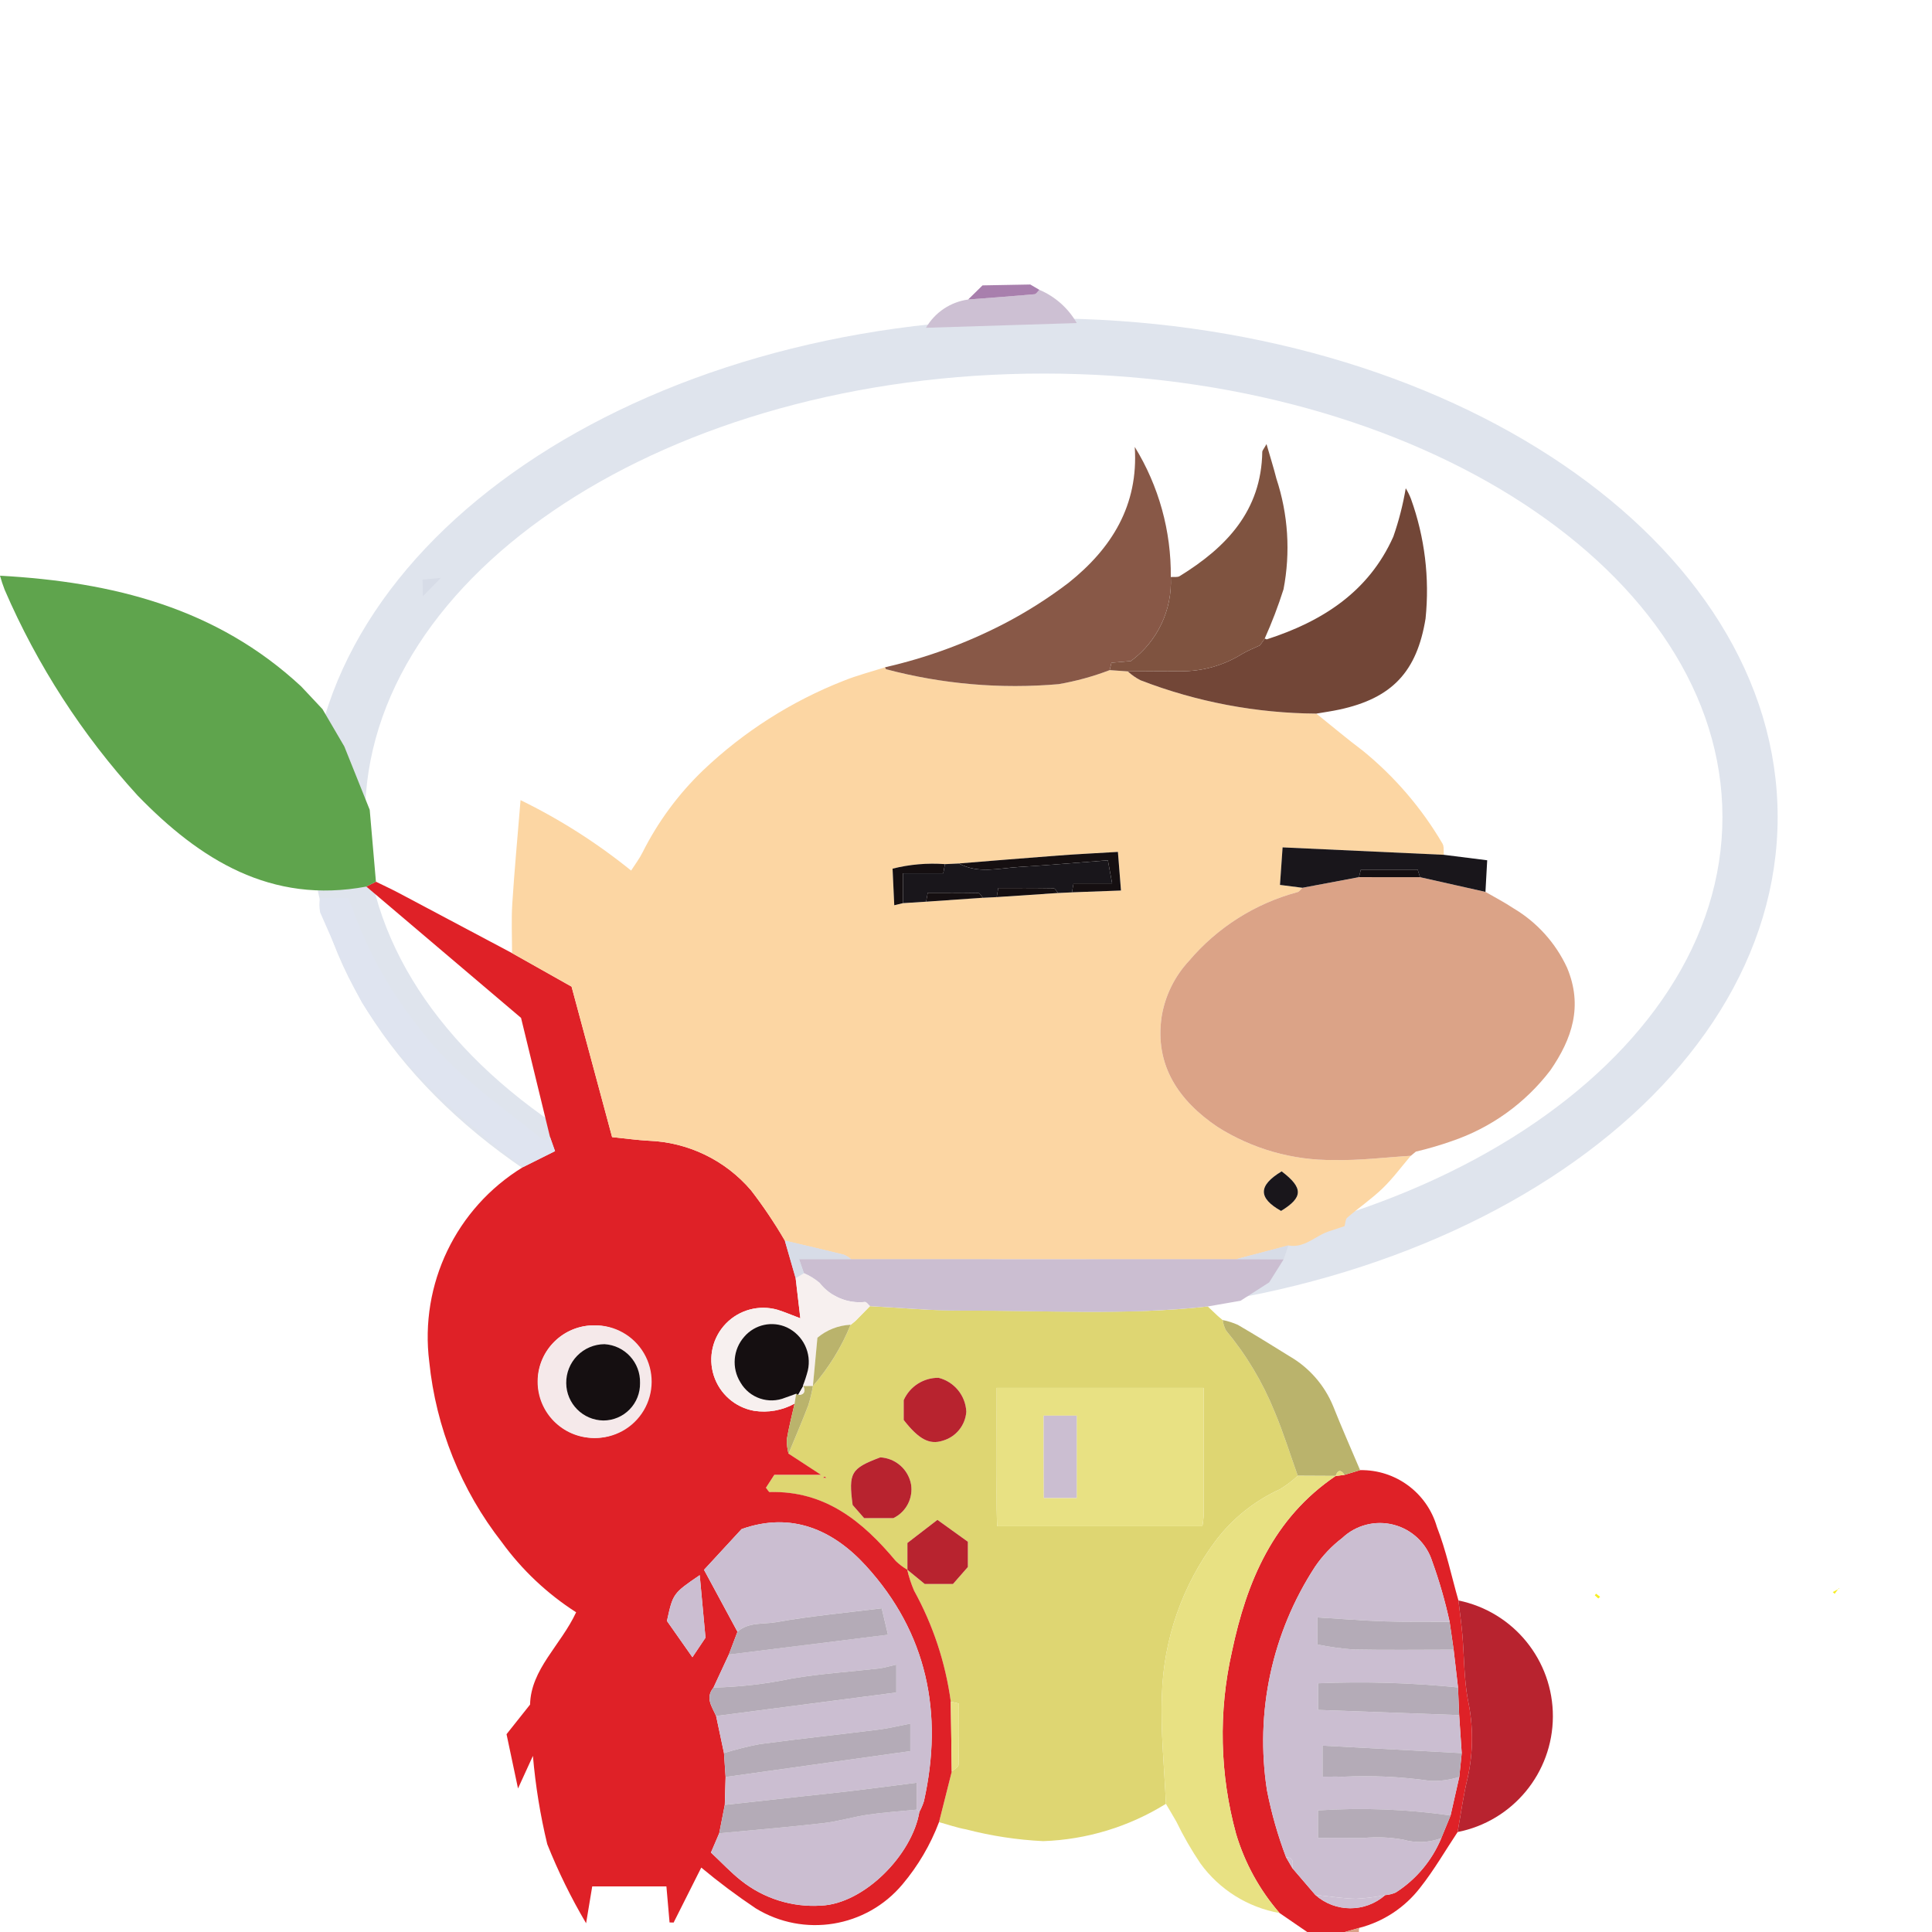
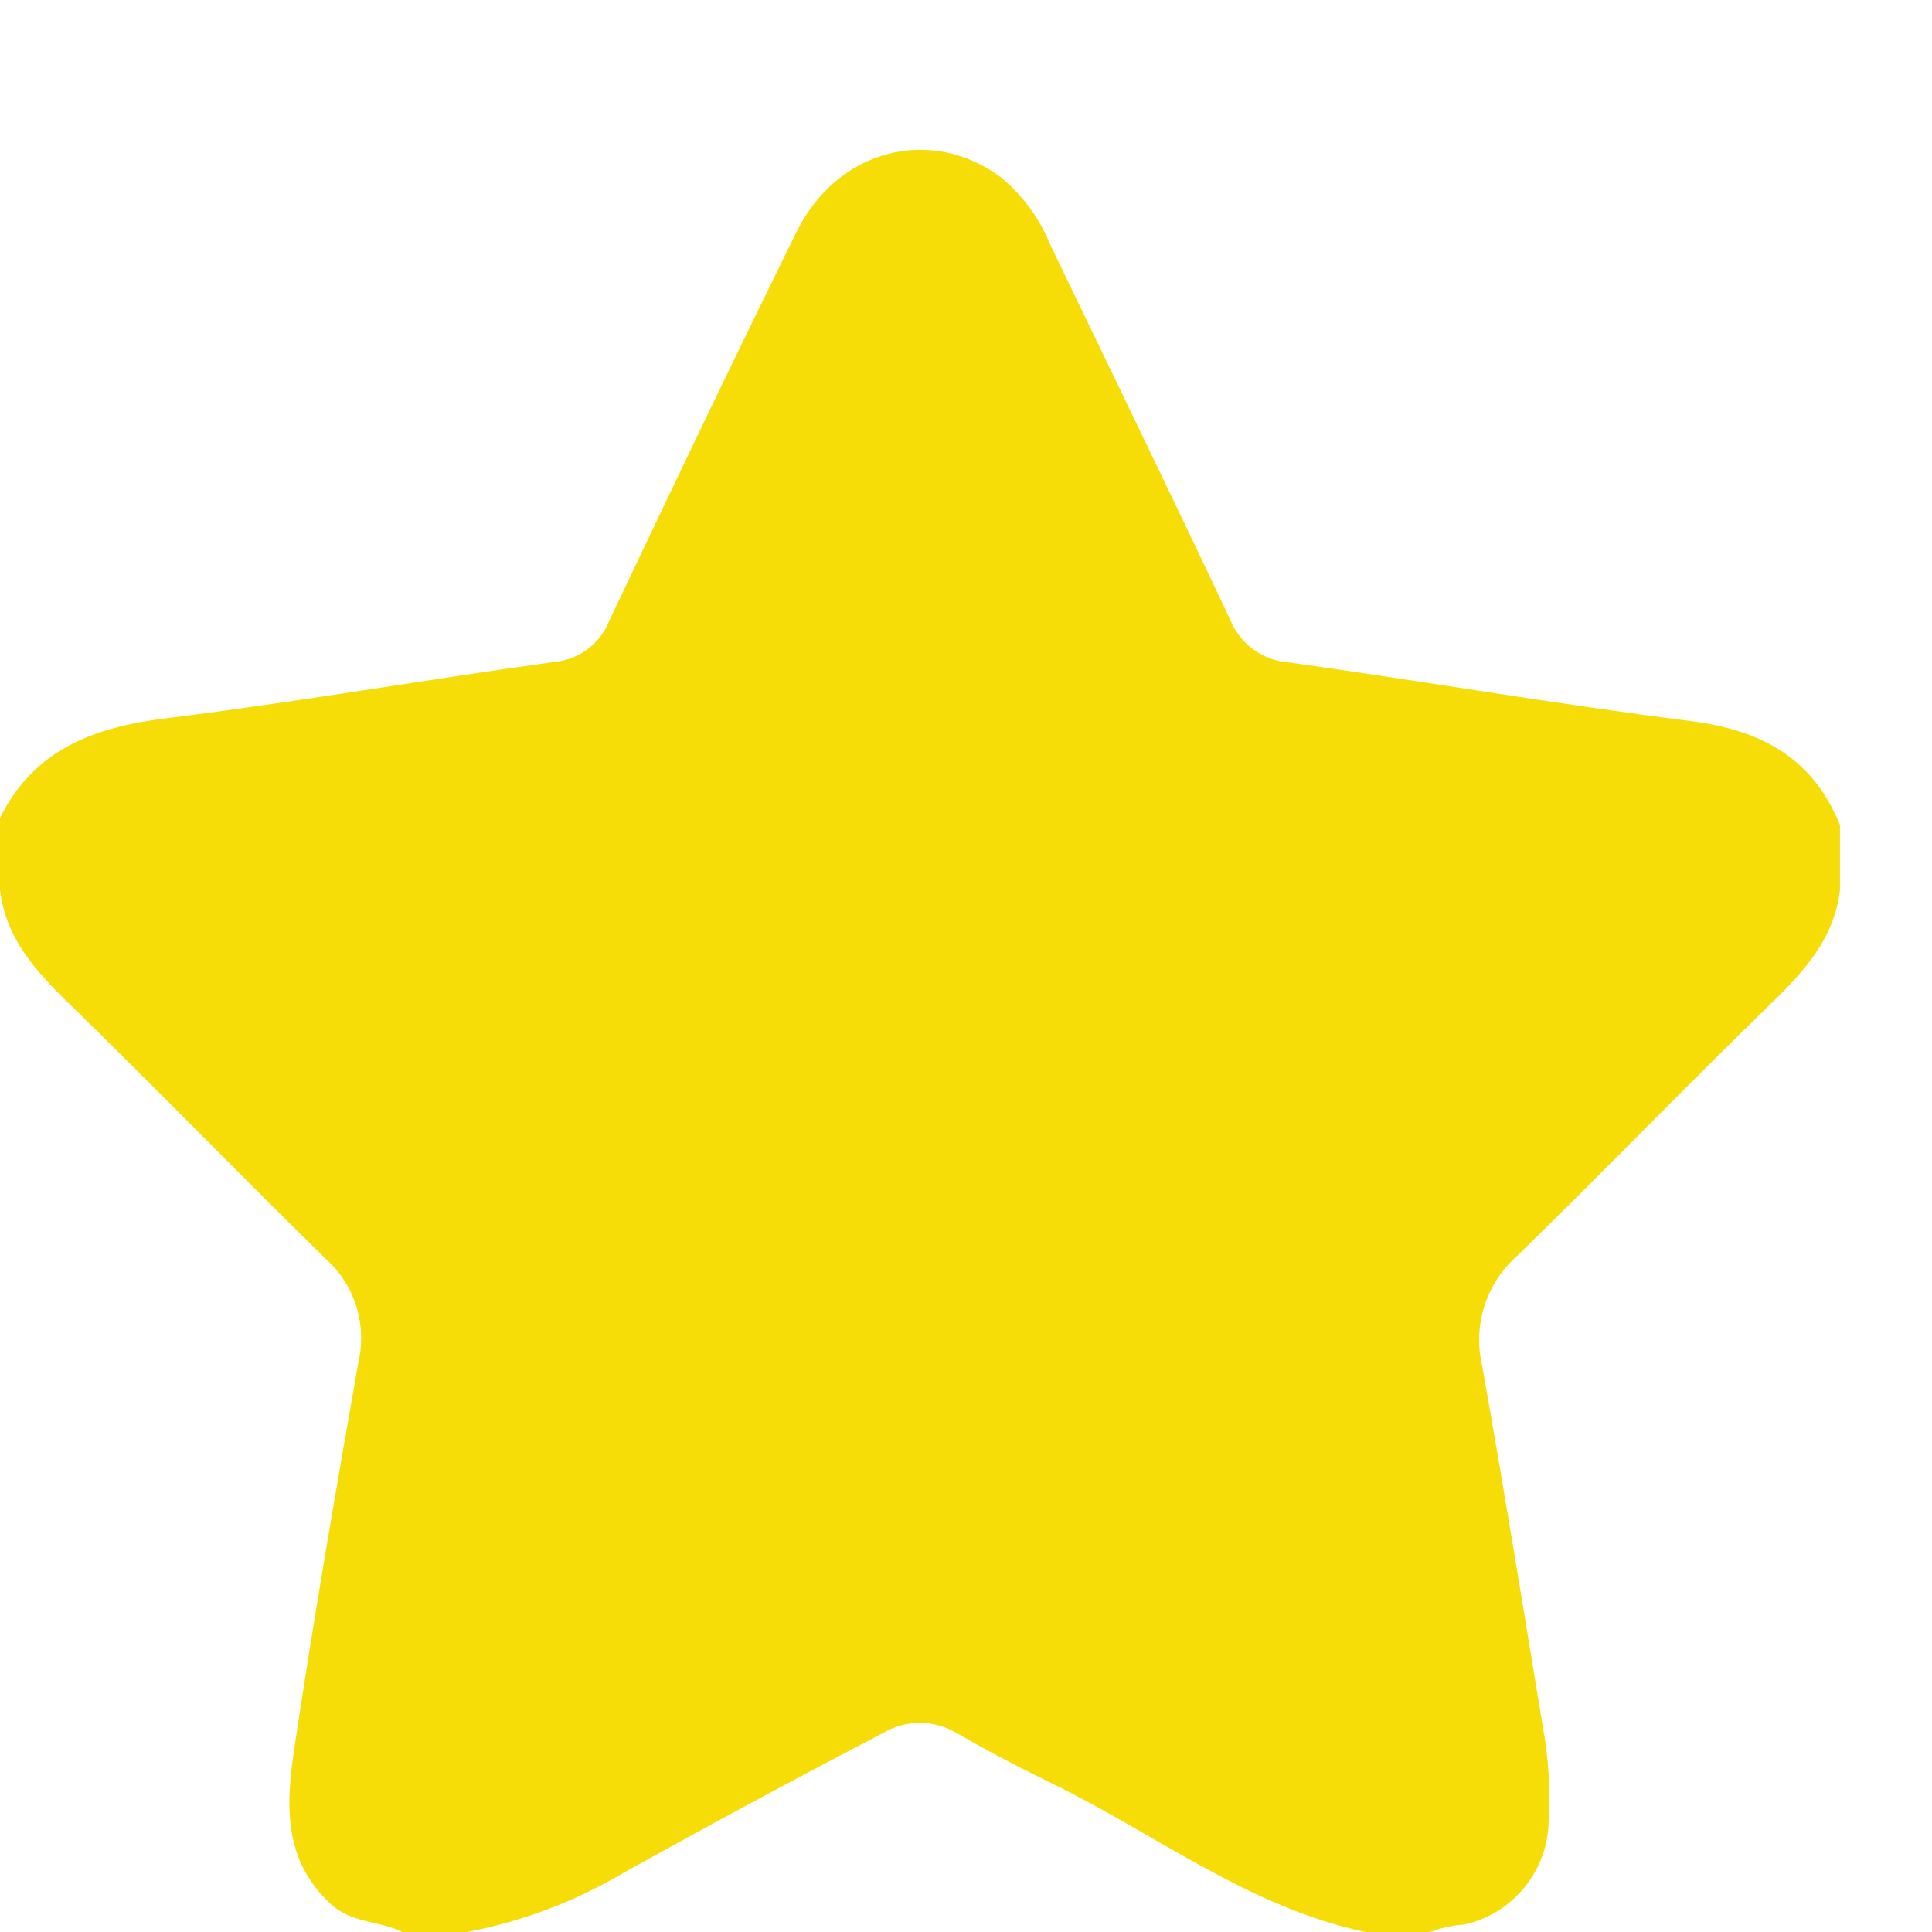
- <svg xmlns="http://www.w3.org/2000/svg" viewBox="0 0 105 105">
-   <g id="Layer_3" data-name="Layer 3">
-     <path d="M56.725,20.302c20.339,0,36.886,10.812,36.886,24.102s-16.547,24.102-36.886,24.102S19.839,57.694,19.839,44.404s16.547-24.102,36.886-24.102m0-3c-22.028,0-39.886,12.134-39.886,27.102S34.696,71.506,56.725,71.506s39.886-12.134,39.886-27.102-17.858-27.102-39.886-27.102Z" fill="#dfe4ed" />
-   </g>
-   <g id="Layer_1" data-name="Layer 1">
-     <path d="M71.043,105l-1.501-1.03a11.641,11.641,0,0,1-2.362-4.295,20.401,20.401,0,0,1-.226-9.919c.802-3.814,2.253-7.251,5.638-9.542l-.006.006.485-.064.847-.257a4.263,4.263,0,0,1,4.176,3.09c.503,1.287.787,2.659,1.169,3.993.073.621.161,1.242.214,1.865.101,1.173.085,2.366.296,3.519a9.95,9.95,0,0,1-.008,4.248c-.238.971-.368,1.968-.547,2.953-.671,1.01-1.281,2.069-2.031,3.018a6.097,6.097,0,0,1-3.315,2.191L73.088,105Zm8.197-13.293-.238-2.053-.218-1.512a25.662,25.662,0,0,0-.944-3.28,2.981,2.981,0,0,0-4.892-1.275,6.699,6.699,0,0,0-1.478,1.561A17.356,17.356,0,0,0,68.859,97.307a22.403,22.403,0,0,0,1.038,3.636l.341.587,1.244,1.451a2.859,2.859,0,0,0,3.795.015,1.727,1.727,0,0,0,.585-.147,6.429,6.429,0,0,0,2.468-2.949l.505-1.234.474-2.096.132-1.292-.139-2.067Z" fill="#df2127" />
-     <path d="M73.088,105l.784-.224A.578.578,0,0,0,73.855,105Z" fill="#dba387" />
-     <path d="M63.364,98.034a13.52,13.52,0,0,1-6.668,2.028,20.642,20.642,0,0,1-4.202-.642c-.494-.088-.974-.258-1.46-.391l.692-2.745c.129-.124.368-.245.371-.373.03-1.111.017-2.223.017-3.327l-.442-.105a17.311,17.311,0,0,0-1.996-6.03,6.71,6.71,0,0,1-.373-1.144l.951.779h1.54l.809-.922V83.791l-1.655-1.19L49.316,83.856v1.464a3.434,3.434,0,0,1-.63-.476c-1.794-2.153-3.841-3.831-6.857-3.75-.049.001-.101-.113-.202-.233l.455-.703h2.537l-1.765-1.152c.36-.872.734-1.739,1.071-2.62a8.11,8.11,0,0,0,.256-1.06l-.002.006a11.945,11.945,0,0,0,2.05-3.333l-.004.01.26-.214.795-.808c1.682.086,3.365.25,5.047.243,4.439-.017,8.884.268,13.314-.226l.547.521.271.229-.006-.012a1.617,1.617,0,0,0,.183.573,16.636,16.636,0,0,1,2.63,4.392c.483,1.14.848,2.33,1.266,3.497a5.937,5.937,0,0,1-.973.736,9.118,9.118,0,0,0-3.484,2.789,14.683,14.683,0,0,0-2.927,8.383C63.066,94.079,63.282,96.059,63.364,98.034Zm2.052-22.604H54.168c0,1.317-.006,2.547.002,3.777.007,1.257-.033,2.517.027,3.74H65.348a4.938,4.938,0,0,0,.066-.544C65.417,80.109,65.416,77.815,65.416,75.43Zm-16.303,1.744c.825,1.057,1.406,1.356,2.121,1.125a1.768,1.768,0,0,0,1.282-1.577,1.996,1.996,0,0,0-1.505-1.841A2.048,2.048,0,0,0,49.114,76.096Zm-.563,5.333a1.732,1.732,0,0,0,.962-1.839A1.797,1.797,0,0,0,47.841,79.204c-1.594.601-1.737.831-1.503,2.589l.625.713Zm-3.647-2.186c-.027-.023-.054-.063-.082-.065-.028-.001-.059.036-.088.056C44.79,80.316,44.847,80.319,44.904,80.321Z" fill="#ded672" />
-     <path d="M69.766,68.437l-.788,1.256-1.556 1-1.78.31c-4.431.494-8.876.208-13.314.226-1.682.007-3.365-.157-5.047-.243-.092-.08-.191-.235-.275-.227a2.765,2.765,0,0,1-2.462-1.042,3.399,3.399,0,0,0-.854-.526l-.263-.762h2.825l20.953.001Z" fill="#cbbed1" />
-     <path d="M79.218,99.567c.178-.985.309-1.983.547-2.953a9.95,9.95,0,0,0,.008-4.248c-.211-1.152-.195-2.345-.296-3.519-.054-.623-.142-1.243-.214-1.865a6.418,6.418,0,0,1-.045,12.585Z" fill="#b8232f" />
-     <path d="M70.531,80.203c-.418-1.168-.783-2.357-1.266-3.497a16.636,16.636,0,0,0-2.63-4.392,1.617,1.617,0,0,1-.183-.573,3.888,3.888,0,0,1,.823.262c.946.55,1.876,1.127,2.806,1.705A5.593,5.593,0,0,1,72.453,76.419c.464,1.169.975,2.32,1.465,3.479l-.847.257c-.204-.299-.364-.269-.485.064L72.592,80.213Z" fill="#bab36c" />
-     <path d="M58.52,17.558l-8.195.256a3.149,3.149,0,0,1,2.292-1.536c1.203-.093,2.407-.18,3.609-.287.094-.008.176-.155.263-.238A4.237,4.237,0,0,1,58.52,17.558Z" fill="#cdc0d3" />
-     <path d="M56.489,15.753c-.087.082-.169.229-.263.238-1.202.107-2.406.195-3.609.287l.782-.768,2.595-.048Z" fill="#a87fad" />
-     <path d="M86.864,86.875l-.193-.175.074-.086.217.167Q86.914,86.828,86.864,86.875Z" fill="#f7ee24" />
-     <path d="M66.459,71.753l-.271-.229Z" fill="#bab36c" />
-     <path d="M99.945,86.346c.029-.065.058-.131.017-.038.078-.042.022-.012-.035.019Z" fill="#f7ee24" />
-     <path d="M99.607,86.524l.337-.178-.018-.019-.216.294Q99.659,86.572,99.607,86.524Z" fill="#f7ee24" />
-     <path d="M51.726,96.284l-.692,2.745a11.642,11.642,0,0,1-1.987,3.382,6.187,6.187,0,0,1-7.972,1.305,35.216,35.216,0,0,1-2.963-2.217L36.61,104.487l-.221-.006-.171-1.958H32.186l-.333,2.002a31.181,31.181,0,0,1-2.111-4.298,32.225,32.225,0,0,1-.779-4.799l-.81,1.771L27.529,94.25l1.279-1.61c.043-1.925,1.667-3.221,2.504-5.016a14.967,14.967,0,0,1-4.039-3.809A19.06,19.06,0,0,1,23.329,74.01a10.817,10.817,0,0,1,5.08-10.572l1.756-.876-.276-.78L28.318,55.32l-8.408-7.137.52-.264c.416.204.838.398,1.248.615q3.078,1.628,6.15,3.265l3.236,1.822,2.203,8.178c.715.073,1.342.161,1.973.196a7.7,7.7,0,0,1,5.576,2.693,25.202,25.202,0,0,1,1.837,2.735l.588,2.04.256,2.183c-.534-.201-.88-.352-1.24-.463a2.822,2.822,0,1,0-1.278,5.49,3.469,3.469,0,0,0,2.205-.39c-.145.645-.314,1.287-.421,1.938a2.799,2.799,0,0,0,.092.781l1.765,1.152H42.082l-.455.703c.101.12.153.234.202.233,3.016-.081,5.062,1.597,6.857,3.75a3.434,3.434,0,0,0,.63.476l-.012-.014a6.71,6.71,0,0,0,.373,1.144,17.311,17.311,0,0,1,1.996,6.03Zm-12.639,3.351-.449,1.047c.586.549,1.077,1.078,1.636,1.52a6.325,6.325,0,0,0,4.35,1.364c2.339-.1,4.951-2.758,5.342-5.095a3.412,3.412,0,0,0,.248-.583c1.066-4.787.174-9.148-3.159-12.795-1.775-1.942-4.034-2.956-6.752-1.989l-2.041,2.213,1.817,3.365-.468,1.238-.835,1.797c-.465.562-.075,1.045.143,1.544l.428,2.017.087,1.299-.044,1.516Zm-6.822-21.484a3.06,3.06,0,1,0-3.032-3.135A3.109,3.109,0,0,0,32.265,78.15Zm5.763,7.456c-1.452.993-1.452.993-1.781,2.488l1.384,1.971.711-1.06Z" fill="#df2127" />
-     <path d="M16.371,37.309,17.527,38.541l1.186,2.028,1.38,3.441.338,3.909-.52.264c-5.184.971-9.055-1.467-12.43-4.946A40.303,40.303,0,0,1,.255,32.056,7.953,7.953,0,0,1,0,31.288C6.137,31.628,11.77,33.032,16.371,37.309Z" fill="#5fa44d" />
-     <path d="M70.531,80.203l2.061.01c-3.385,2.291-4.836,5.728-5.638,9.542a20.401,20.401,0,0,0,.226,9.919,11.641,11.641,0,0,0,2.362,4.295,6.771,6.771,0,0,1-4.296-2.687,18.429,18.429,0,0,1-1.317-2.287c-.184-.323-.376-.642-.565-.962-.083-1.974-.298-3.954-.217-5.922a14.683,14.683,0,0,1,2.927-8.383,9.118,9.118,0,0,1,3.484-2.789A5.937,5.937,0,0,0,70.531,80.203Z" fill="#e8e183" />
-     <path d="M29.889,61.782l.276.78-1.756.876c-.772-.629-1.581-1.22-2.308-1.897a32.125,32.125,0,0,1-3.598-3.336,26.25,26.25,0,0,1-2.824-3.708c-.853-1.586-1.545-3.259-2.279-4.907a2.21,2.21,0,0,1-.012-.783h1.534c.165.416.344.832.495,1.257A22.612,22.612,0,0,0,22.825,55.92c1.748,2.346,4.105,3.981,6.353,5.751C29.322,61.785,29.591,62.185,29.889,61.782Z" fill="#dfe4f0" />
-     <path d="M79.001,89.655l.238,2.053a53.866,53.866,0,0,0-7.605-.225v1.446l7.668.283.139,2.067-7.565-.407v1.69c.397,0,.728-.015,1.056.002a25.011,25.011,0,0,1,4.786.22,4.513,4.513,0,0,0,1.591-.213L78.836,98.668a34.66,34.66,0,0,0-7.208-.275V99.887c.873,0,1.673-.007,2.472.002a8.122,8.122,0,0,1,2.146.088,3.356,3.356,0,0,0,2.084-.076,6.429,6.429,0,0,1-2.468,2.949,1.728,1.728,0,0,1-.585.147,10.6,10.6,0,0,1-1.583.197c-.739-.014-1.475-.137-2.213-.213l-1.244-1.451c.02-.273.107-.585-.341-.587a22.403,22.403,0,0,1-1.038-3.636,17.356,17.356,0,0,1,2.611-12.159,6.699,6.699,0,0,1,1.478-1.561,2.981,2.981,0,0,1,4.892,1.275,25.662,25.662,0,0,1,.944,3.28c-1.184-.006-2.368.014-3.551-.026-1.194-.04-2.387-.138-3.632-.214v1.473a16.068,16.068,0,0,0,1.947.269C75.365,89.681,77.183,89.656,79.001,89.655Z" fill="#cbbed1" />
-     <path d="M79.31,96.571a4.513,4.513,0,0,1-1.591.213,25.011,25.011,0,0,0-4.786-.22c-.328-.017-.658-.002-1.056-.002V94.872l7.565.407Z" fill="#b4abb7" />
-     <path d="M79.303,93.212l-7.668-.283V91.483a53.866,53.866,0,0,1,7.605.225Z" fill="#b4abb7" />
-     <path d="M79.001,89.655c-1.818.001-3.637.026-5.454-.01a16.068,16.068,0,0,1-1.947-.269V87.903c1.246.076,2.438.174,3.632.214,1.183.039,2.367.02,3.551.026Z" fill="#b4abb7" />
-     <path d="M78.331,99.901a3.356,3.356,0,0,1-2.084.076,8.122,8.122,0,0,0-2.146-.088c-.799-.009-1.599-.002-2.472-.002V98.392a34.66,34.66,0,0,1,7.208.275Z" fill="#b4abb7" />
-     <path d="M71.483,102.982c.737.076,1.474.199,2.213.213a10.6,10.6,0,0,0,1.583-.197A2.859,2.859,0,0,1,71.483,102.982Z" fill="#cdc0d3" />
-     <path d="M72.586,80.219c.121-.333.281-.362.485-.064Z" fill="#e8e183" />
-     <path d="M69.898,100.943c.447.002.361.314.341.587Z" fill="#cdc0d3" />
-     <path d="M65.416,75.43c0,2.385.001,4.679-.003,6.973a4.938,4.938,0,0,1-.066.544h-11.151c-.06-1.224-.02-2.483-.027-3.74-.007-1.23-.002-2.46-.002-3.777ZM56.72,76.939c0,.822-.001,1.536 0,2.251.002.743.006,1.486.01,2.222h1.787V76.939Z" fill="#e8e183" />
-     <path d="M43.184,76.285a3.469,3.469,0,0,1-2.205.39,2.822,2.822,0,1,1,1.278-5.49c.359.111.706.262,1.24.463l-.256-2.183.448-.273a3.399,3.399,0,0,1,.854.526A2.765,2.765,0,0,0,47.005,70.759c.084-.008.183.147.275.227l-.795.808-.26.214.004-.01a3.032,3.032,0,0,0-1.804.705l-.246,2.628.002-.006-.553.004a7.077,7.077,0,0,0,.276-.843,2.08,2.08,0,0,0-1.133-2.341,1.968,1.968,0,0,0-2.32.502,2.084,2.084,0,0,0-.207,2.49,1.949,1.949,0,0,0,2.432.825c.201-.065.397-.144.595-.216Z" fill="#f7f0ef" />
-     <path d="M49.114,77.174V76.096a2.048,2.048,0,0,1,1.898-1.215,1.996,1.996,0,0,1,1.505,1.841,1.768,1.768,0,0,1-1.282,1.577C50.52,78.53,49.939,78.231,49.114,77.174Z" fill="#b8232f" />
-     <path d="M49.316,85.319V83.856L50.947,82.601l1.655,1.19V85.163l-.809.922H50.255l-.951-.779Z" fill="#b8232f" />
-     <path d="M48.551,82.507H46.964l-.625-.713c-.234-1.758-.091-1.988,1.503-2.589a1.797,1.797,0,0,1,1.671,1.463A1.732,1.732,0,0,1,48.551,82.507Z" fill="#b8232f" />
-     <path d="M44.179,75.33l.246-2.628a3.032,3.032,0,0,1,1.804-.705A11.945,11.945,0,0,1,44.179,75.33Z" fill="#bab36c" />
-     <path d="M43.628,75.329l.553-.004a8.11,8.11,0,0,1-.256,1.06c-.337.881-.712,1.748-1.071,2.62a2.799,2.799,0,0,1-.092-.781c.108-.651.277-1.293.421-1.938l.087-.541.106.064c.373-.003.382-.217.285-.492Z" fill="#bab36c" />
-     <path d="M51.726,96.284l-.054-3.805.442.105c0,1.104.013,2.216-.017,3.327C52.094,96.039,51.856,96.16,51.726,96.284Z" fill="#e8e183" />
-     <path d="M46.225,72.007l.26-.214Z" fill="#bab36c" />
-     <path d="M44.904,80.322c-.057-.003-.113-.006-.17-.009.029-.02.06-.058.088-.056C44.85,80.258,44.877,80.298,44.904,80.322Z" fill="#df2127" />
-     <path d="M27.829,51.8c.001-.893-.044-1.79.012-2.68.114-1.798.284-3.593.45-5.634a31.496,31.496,0,0,1,6.009,3.828c.235-.368.457-.656.616-.976a16.386,16.386,0,0,1,3.289-4.467A23.579,23.579,0,0,1,45.845,37c.731-.296,1.503-.492,2.256-.734.02.037.033.101.061.108a27.356,27.356,0,0,0,9.376.809,14.882,14.882,0,0,0,2.771-.762l.984.069a3.042,3.042,0,0,0,.696.484,27.022,27.022,0,0,0,9.553,1.81c.842.675,1.667,1.372,2.529,2.02a18.732,18.732,0,0,1,4.321,5.037c.101.157.055.409.077.617l-8.761-.404-.142,2.04,1.22.156c-.089.081-.165.209-.268.235a11.709,11.709,0,0,0-5.903,3.743A5.842,5.842,0,0,0,63.134,55.235c-.401,2.682.953,4.6,3.022,6.001A11.6,11.6,0,0,0,72.505,63.045c1.387.032,2.778-.146,4.167-.229-.507.594-.973,1.23-1.532,1.77-.596.574-1.288,1.048-1.918,1.589-.104.089-.102.302-.148.457l.006.005-.789.262c-.772.22-1.364.957-2.27.789l-2.818.743-20.953-.001a1.519,1.519,0,0,0-.391-.241c-1.066-.264-2.137-.511-3.206-.764A25.202,25.202,0,0,0,40.816,64.689,7.7,7.7,0,0,0,35.24,61.996c-.63-.035-1.258-.124-1.973-.196l-2.203-8.178ZM54.168,48.755l3.334-.223.757-.035,2.665-.097-.167-2.099c-1.115.067-2.162.117-3.207.195-1.812.135-3.624.288-5.435.433l-.759.035a8.995,8.995,0,0,0-2.846.247l.091,1.988.479-.115,1.253-.079,3.086-.214ZM69.655,63.661c-1.286.775-1.278,1.447-.032,2.15C70.821,65.077,70.845,64.566,69.655,63.661Z" fill="#fcd6a3" />
-     <path d="M67.202,68.429l2.818-.743-.255.75Z" fill="#d7dce7" />
-     <path d="M42.653,67.424c1.069.252,2.14.499,3.206.764a1.519,1.519,0,0,1,.391.241h-2.825l.263.762-.448.273Z" fill="#d7dce7" />
-     <path d="M39.348,95.277,38.92,93.26l9.79-1.276V90.467c-.373.085-.652.176-.938.209-1.583.184-3.181.281-4.749.55a23.179,23.179,0,0,1-4.247.49l.835-1.797L48.26,88.843l-.34-1.437c-1.956.245-3.863.418-5.74.754-.696.125-1.496-.021-2.099.52l-1.817-3.365L40.305,83.103c2.718-.967,4.977.047,6.752,1.989,3.333,3.647,4.225,8.008,3.159,12.795a3.412,3.412,0,0,1-.248.583q-.075-.058-.148-.119V96.886c-1.27.162-2.378.309-3.488.442-.909.109-1.82.2-2.73.3q-2.105.231-4.21.464l.044-1.516,10.037-1.407v-1.495c-.642.125-1.165.257-1.698.324-2.163.271-4.331.502-6.491.792A16.979,16.979,0,0,0,39.348,95.277Z" fill="#cbbed1" />
-     <path d="M49.967,98.47c-.391,2.338-3.004,4.995-5.342,5.095a6.325,6.325,0,0,1-4.35-1.364c-.56-.441-1.05-.97-1.636-1.52l.449-1.047c1.882-.179,3.767-.335,5.645-.55.826-.095,1.633-.344,2.457-.464.871-.127,1.753-.183,2.63-.27Q49.892,98.412,49.967,98.47Z" fill="#cbbed1" />
-     <path d="M32.265,78.15a3.06,3.06,0,0,1,.026-6.12,3.061,3.061,0,1,1-.026,6.12Zm.529-.949a1.994,1.994,0,0,0,1.989-2.036,2.054,2.054,0,0,0-1.933-2.112,2.092,2.092,0,0,0-2.078,2.118A2.048,2.048,0,0,0,32.795,77.201Z" fill="#f5e9ea" />
-     <path d="M49.82,98.351c-.877.087-1.759.143-2.63.27-.824.12-1.632.37-2.457.464-1.878.215-3.763.37-5.645.55l.304-1.543q2.105-.232,4.21-.464c.91-.1,1.821-.191,2.73-.3,1.11-.133,2.217-.28,3.488-.442Z" fill="#b4abb7" />
-     <path d="M39.348,95.277a16.979,16.979,0,0,1,1.936-.487c2.16-.29,4.328-.521,6.491-.792.532-.067,1.056-.2,1.698-.324v1.495L39.435,96.576Z" fill="#b4abb7" />
-     <path d="M38.777,91.716a23.179,23.179,0,0,0,4.247-.49c1.568-.269,3.166-.366,4.749-.55.286-.033.565-.124.938-.209v1.517L38.92,93.26C38.702,92.761,38.312,92.278,38.777,91.716Z" fill="#b4abb7" />
-     <path d="M40.08,88.682c.603-.541,1.404-.396,2.099-.52,1.877-.337,3.784-.509,5.74-.754l.34,1.437-8.648,1.076Z" fill="#b4abb7" />
-     <path d="M38.028,85.607l.314,3.399-.711,1.06L36.247,88.095C36.576,86.6,36.576,86.6,38.028,85.607Z" fill="#cbbed1" />
-     <path d="M22.983,32.406l-.017-.907.992-.092Z" fill="#d7dce7" />
-     <path d="M21.703,31.465l-.382.367Z" fill="#d7dce7" />
-     <path d="M56.72,76.939h1.797v4.472H56.73c-.003-.736-.008-1.479-.01-2.222C56.718,78.476,56.72,77.761,56.72,76.939Z" fill="#cbbed1" />
-     <path d="M43.271,75.745c-.198.072-.395.151-.595.216a1.949,1.949,0,0,1-2.432-.825,2.084,2.084,0,0,1,.207-2.49,1.968,1.968,0,0,1,2.32-.502,2.08,2.08,0,0,1,1.133,2.341,7.077,7.077,0,0,1-.276.843l.034-.012-.285.492Z" fill="#150f11" />
-     <path d="M43.377,75.809l.285-.492C43.759,75.592,43.75,75.806,43.377,75.809Z" fill="#f7f0ef" />
-     <path d="M76.673,62.816c-1.389.083-2.781.261-4.167.229a11.6,11.6,0,0,1-6.349-1.808c-2.069-1.401-3.423-3.319-3.022-6.001a5.842,5.842,0,0,1,1.479-3.008,11.709,11.709,0,0,1,5.903-3.743c.103-.027.179-.155.268-.235l3.074-.578,3.317.002,3.556.799c.504.293,1.026.56,1.51.884a7.324,7.324,0,0,1,2.922,3.23c.881,2.094.271,3.875-.904,5.581a11.296,11.296,0,0,1-5.377,3.855,18.976,18.976,0,0,1-1.934.565l-.28.232Z" fill="#dba387" />
-     <path d="M60.309,36.42a14.882,14.882,0,0,1-2.771.762,27.356,27.356,0,0,1-9.376-.809c-.028-.008-.041-.071-.061-.108a27.181,27.181,0,0,0,6.431-2.348,24.139,24.139,0,0,0,3.539-2.241c2.337-1.863,3.813-4.209,3.6-7.388a13.214,13.214,0,0,1,1.959,7.072,5.356,5.356,0,0,1-2.168,4.566l-1.059.093Z" fill="#885847" />
-     <path d="M71.542,38.783A27.022,27.022,0,0,1,61.989,36.973a3.042,3.042,0,0,1-.696-.484c.966-.004,1.932-.019,2.898-.008a6.202,6.202,0,0,0,3.305-.935c.311-.185.653-.317.981-.473l.279-.393L68.736,34.7c.039.016.086.055.117.045,3.009-.973,5.53-2.577,6.87-5.576a16.063,16.063,0,0,0,.676-2.633,3.591,3.591,0,0,1,.285.58,14.744,14.744,0,0,1,.792,6.503c-.47,2.883-1.814,4.327-4.685,4.945C72.378,38.653,71.958,38.711,71.542,38.783Z" fill="#724637" />
-     <path d="M68.478,35.073c-.328.156-.671.287-.981.473a6.202,6.202,0,0,1-3.305.935c-.966-.011-1.932.005-2.898.008l-.984-.069.094-.401,1.059-.093a5.356,5.356,0,0,0,2.168-4.566c.162-.014.359.028.482-.049,2.532-1.561,4.438-3.544,4.489-6.757.001-.067.07-.133.23-.419.211.733.392,1.301.537,1.877a11.955,11.955,0,0,1,.387,6.016A25.051,25.051,0,0,1,68.736,34.7l.02-.02Z" fill="#7f5340" />
-     <path d="M73.858,47.671l-3.074.578-1.22-.156.142-2.04,8.761.404,2.359.297-.095,1.718-3.556-.799-.128-.409H73.958Z" fill="#19161b" />
-     <path d="M76.67,62.818l.28-.232Z" fill="#fcd6a3" />
-     <path d="M50.333,49.005l-1.253.079v-1.622h2.185l.09-.498.759-.035c1.056.572,2.169.257,3.259.191,1.607-.098,3.21-.239,4.838-.363l.231,1.256H58.344l-.084.485-.757.035c-.081-.09-.161-.256-.244-.257-1.005-.018-2.01-.012-3.004-.012l-.086.492-.749.036c-.082-.09-.162-.256-.246-.258-.921-.019-1.842-.012-2.753-.012Z" fill="#19161b" />
-     <path d="M58.259,48.496l.084-.485H60.442l-.231-1.256c-1.628.124-3.231.266-4.838.363-1.09.066-2.203.381-3.259-.191,1.812-.145,3.623-.298,5.435-.433,1.045-.078,2.092-.128,3.207-.195l.167,2.099Z" fill="#150f11" />
-     <path d="M69.655,63.661c1.19.904,1.166,1.416-.032,2.15C68.377,65.109,68.369,64.437,69.655,63.661Z" fill="#19161b" />
-     <path d="M51.355,46.963l-.09.498h-2.185v1.622l-.479.115L48.509,47.21A8.995,8.995,0,0,1,51.355,46.963Z" fill="#150f11" />
-     <path d="M54.168,48.755l.086-.492c.994,0,1.999-.006,3.004.012.083.001.163.168.244.257Z" fill="#150f11" />
-     <path d="M50.333,49.005l.087-.484c.911,0,1.832-.007,2.753.012.084.002.164.168.246.258Z" fill="#150f11" />
-     <path d="M32.795,77.201a2.048,2.048,0,0,1-2.022-2.03,2.092,2.092,0,0,1,2.078-2.118,2.054,2.054,0,0,1,1.933,2.112A1.994,1.994,0,0,1,32.795,77.201Z" fill="#150f11" />
-     <path d="M73.858,47.671l.099-.407h3.091l.128.409Z" fill="#150f11" />
-   </g>
+ <svg xmlns="http://www.w3.org/2000/svg" id="Layer_1" data-name="Layer 1" viewBox="0 0 105 105">
+   <path d="M91.865,39.186c-7.288-.919-14.534-2.171-21.812-3.184a3.735,3.735,0,0,1-3.211-2.36c-3.215-6.823-6.524-13.603-9.79-20.402a9.184,9.184,0,0,0-2.625-3.579c-3.802-2.859-8.909-1.576-11.135,2.939-3.451,6.998-6.819,14.038-10.16,21.09a3.577,3.577,0,0,1-3.046,2.29c-7.021.971-14.01,2.185-21.042,3.055C5.124,39.521,1.856,40.707,0,44.453V48.359c.306,2.607,1.902,4.382,3.702,6.134,4.704,4.579,9.275,9.296,13.966,13.89A5.787,5.787,0,0,1,19.486,73.993c-1.23,6.976-2.433,13.958-3.481,20.964-.454,3.032-.666,6.09,1.971,8.522,1.155,1.065,2.65.9,3.899,1.522h3.516a26.46,26.46,0,0,0,8.477-3.205q6.987-3.892,14.088-7.59a3.907,3.907,0,0,1,4.07-0c1.688.98,3.427,1.883,5.175,2.735,5.641,2.751,10.703,6.736,17.018,8.06h3.516a6.029,6.029,0,0,1,1.831-.404,5.855,5.855,0,0,0,4.573-5.147,21.729,21.729,0,0,0-.167-4.864c-1.126-6.803-2.219-13.613-3.428-20.4a6.09,6.09,0,0,1,1.932-5.952C87.136,63.693,91.658,59.01,96.32,54.471c1.792-1.744,3.382-3.513,3.68-6.111V44.844C98.528,41.172,95.69,39.669,91.865,39.186Z" fill="#f6dd08" />
</svg>
